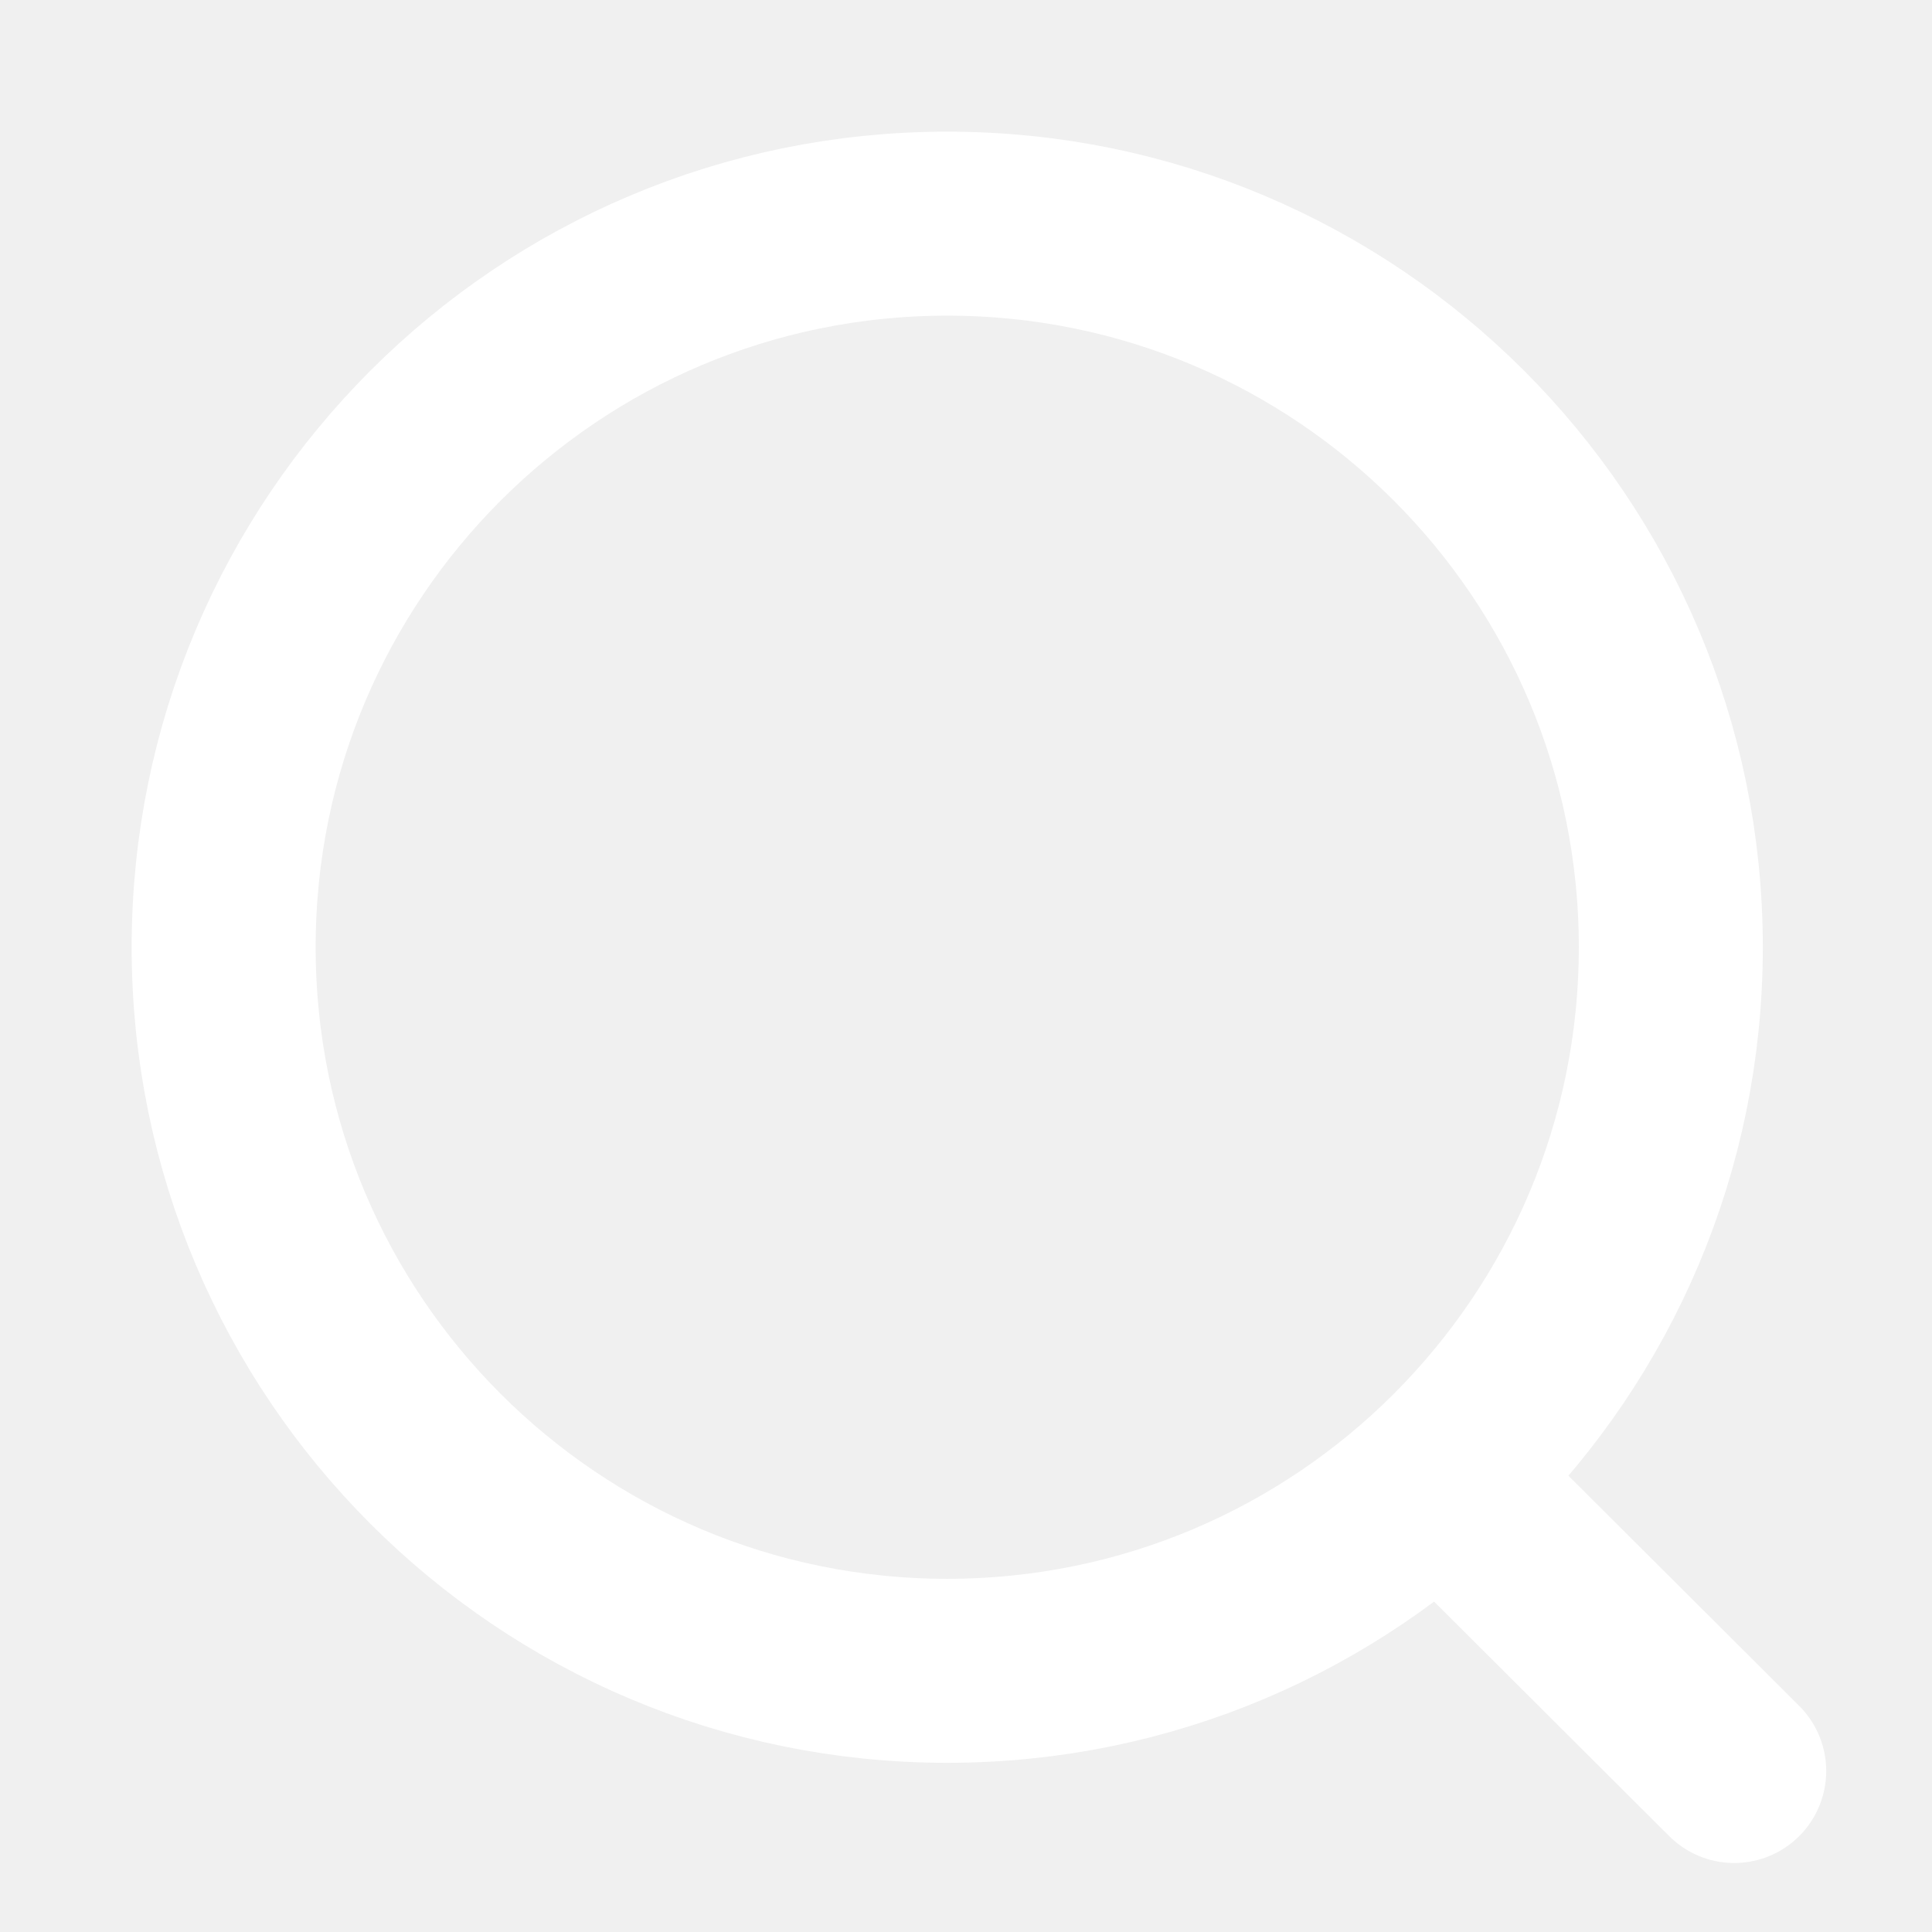
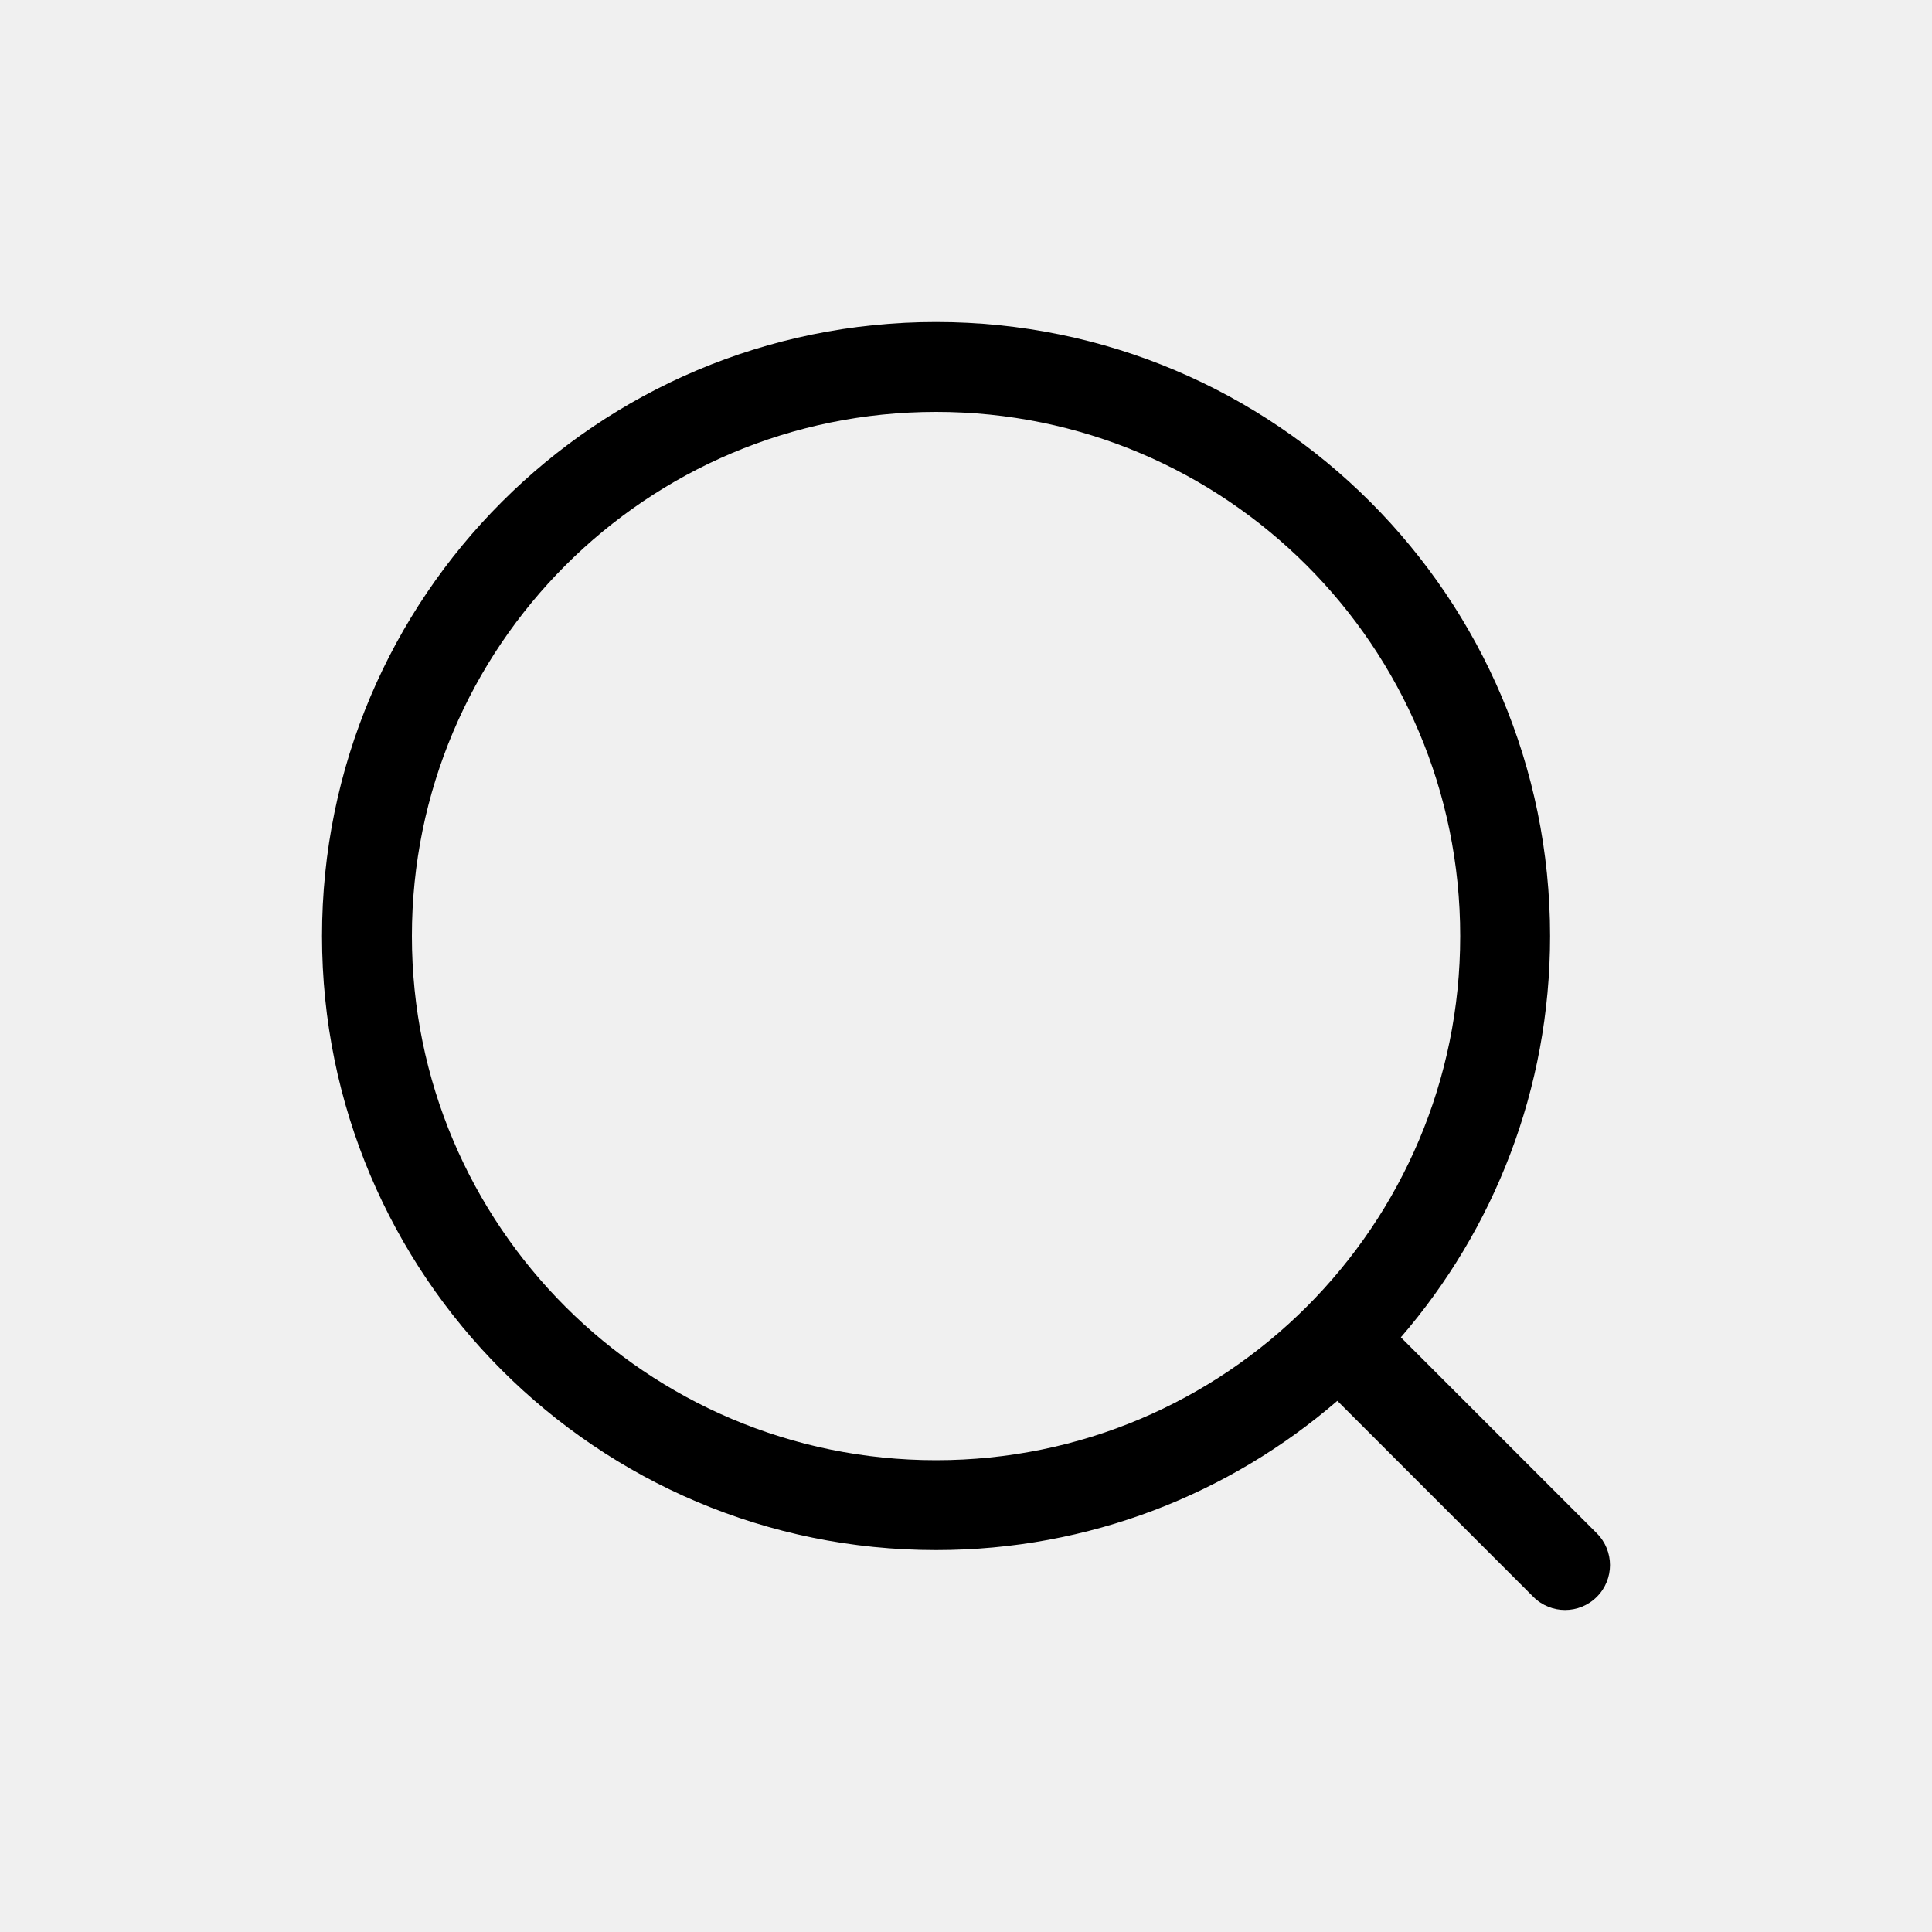
- <svg xmlns="http://www.w3.org/2000/svg" width="21" height="21" viewBox="0 0 21 21" fill="none">
-   <circle cx="10.296" cy="10.296" r="7.865" stroke="white" stroke-width="2" stroke-linecap="round" stroke-linejoin="round" />
-   <path d="M15.766 16.174L18.85 19.25" stroke="white" stroke-width="2" stroke-linecap="round" stroke-linejoin="round" />
+ <svg xmlns="http://www.w3.org/2000/svg" width="25" height="25" viewBox="0 0 25 25" fill="none">
+   <path fill-rule="evenodd" clip-rule="evenodd" d="M5.33 12.113C5.33 15.859 8.366 18.895 12.113 18.895C15.859 18.895 18.895 15.859 18.895 12.113C18.895 8.366 15.859 5.33 12.113 5.33C8.366 5.33 5.33 8.366 5.33 12.113ZM12.113 20.058C7.724 20.058 4.167 16.501 4.167 12.113C4.167 7.724 7.724 4.167 12.113 4.167C16.501 4.167 20.058 7.724 20.058 12.113C20.058 14.097 19.33 15.912 18.127 17.305L20.663 19.841C20.89 20.068 20.89 20.436 20.663 20.663C20.436 20.89 20.068 20.89 19.841 20.663L17.305 18.127C15.912 19.33 14.097 20.058 12.113 20.058Z" fill="black" />
</svg>
